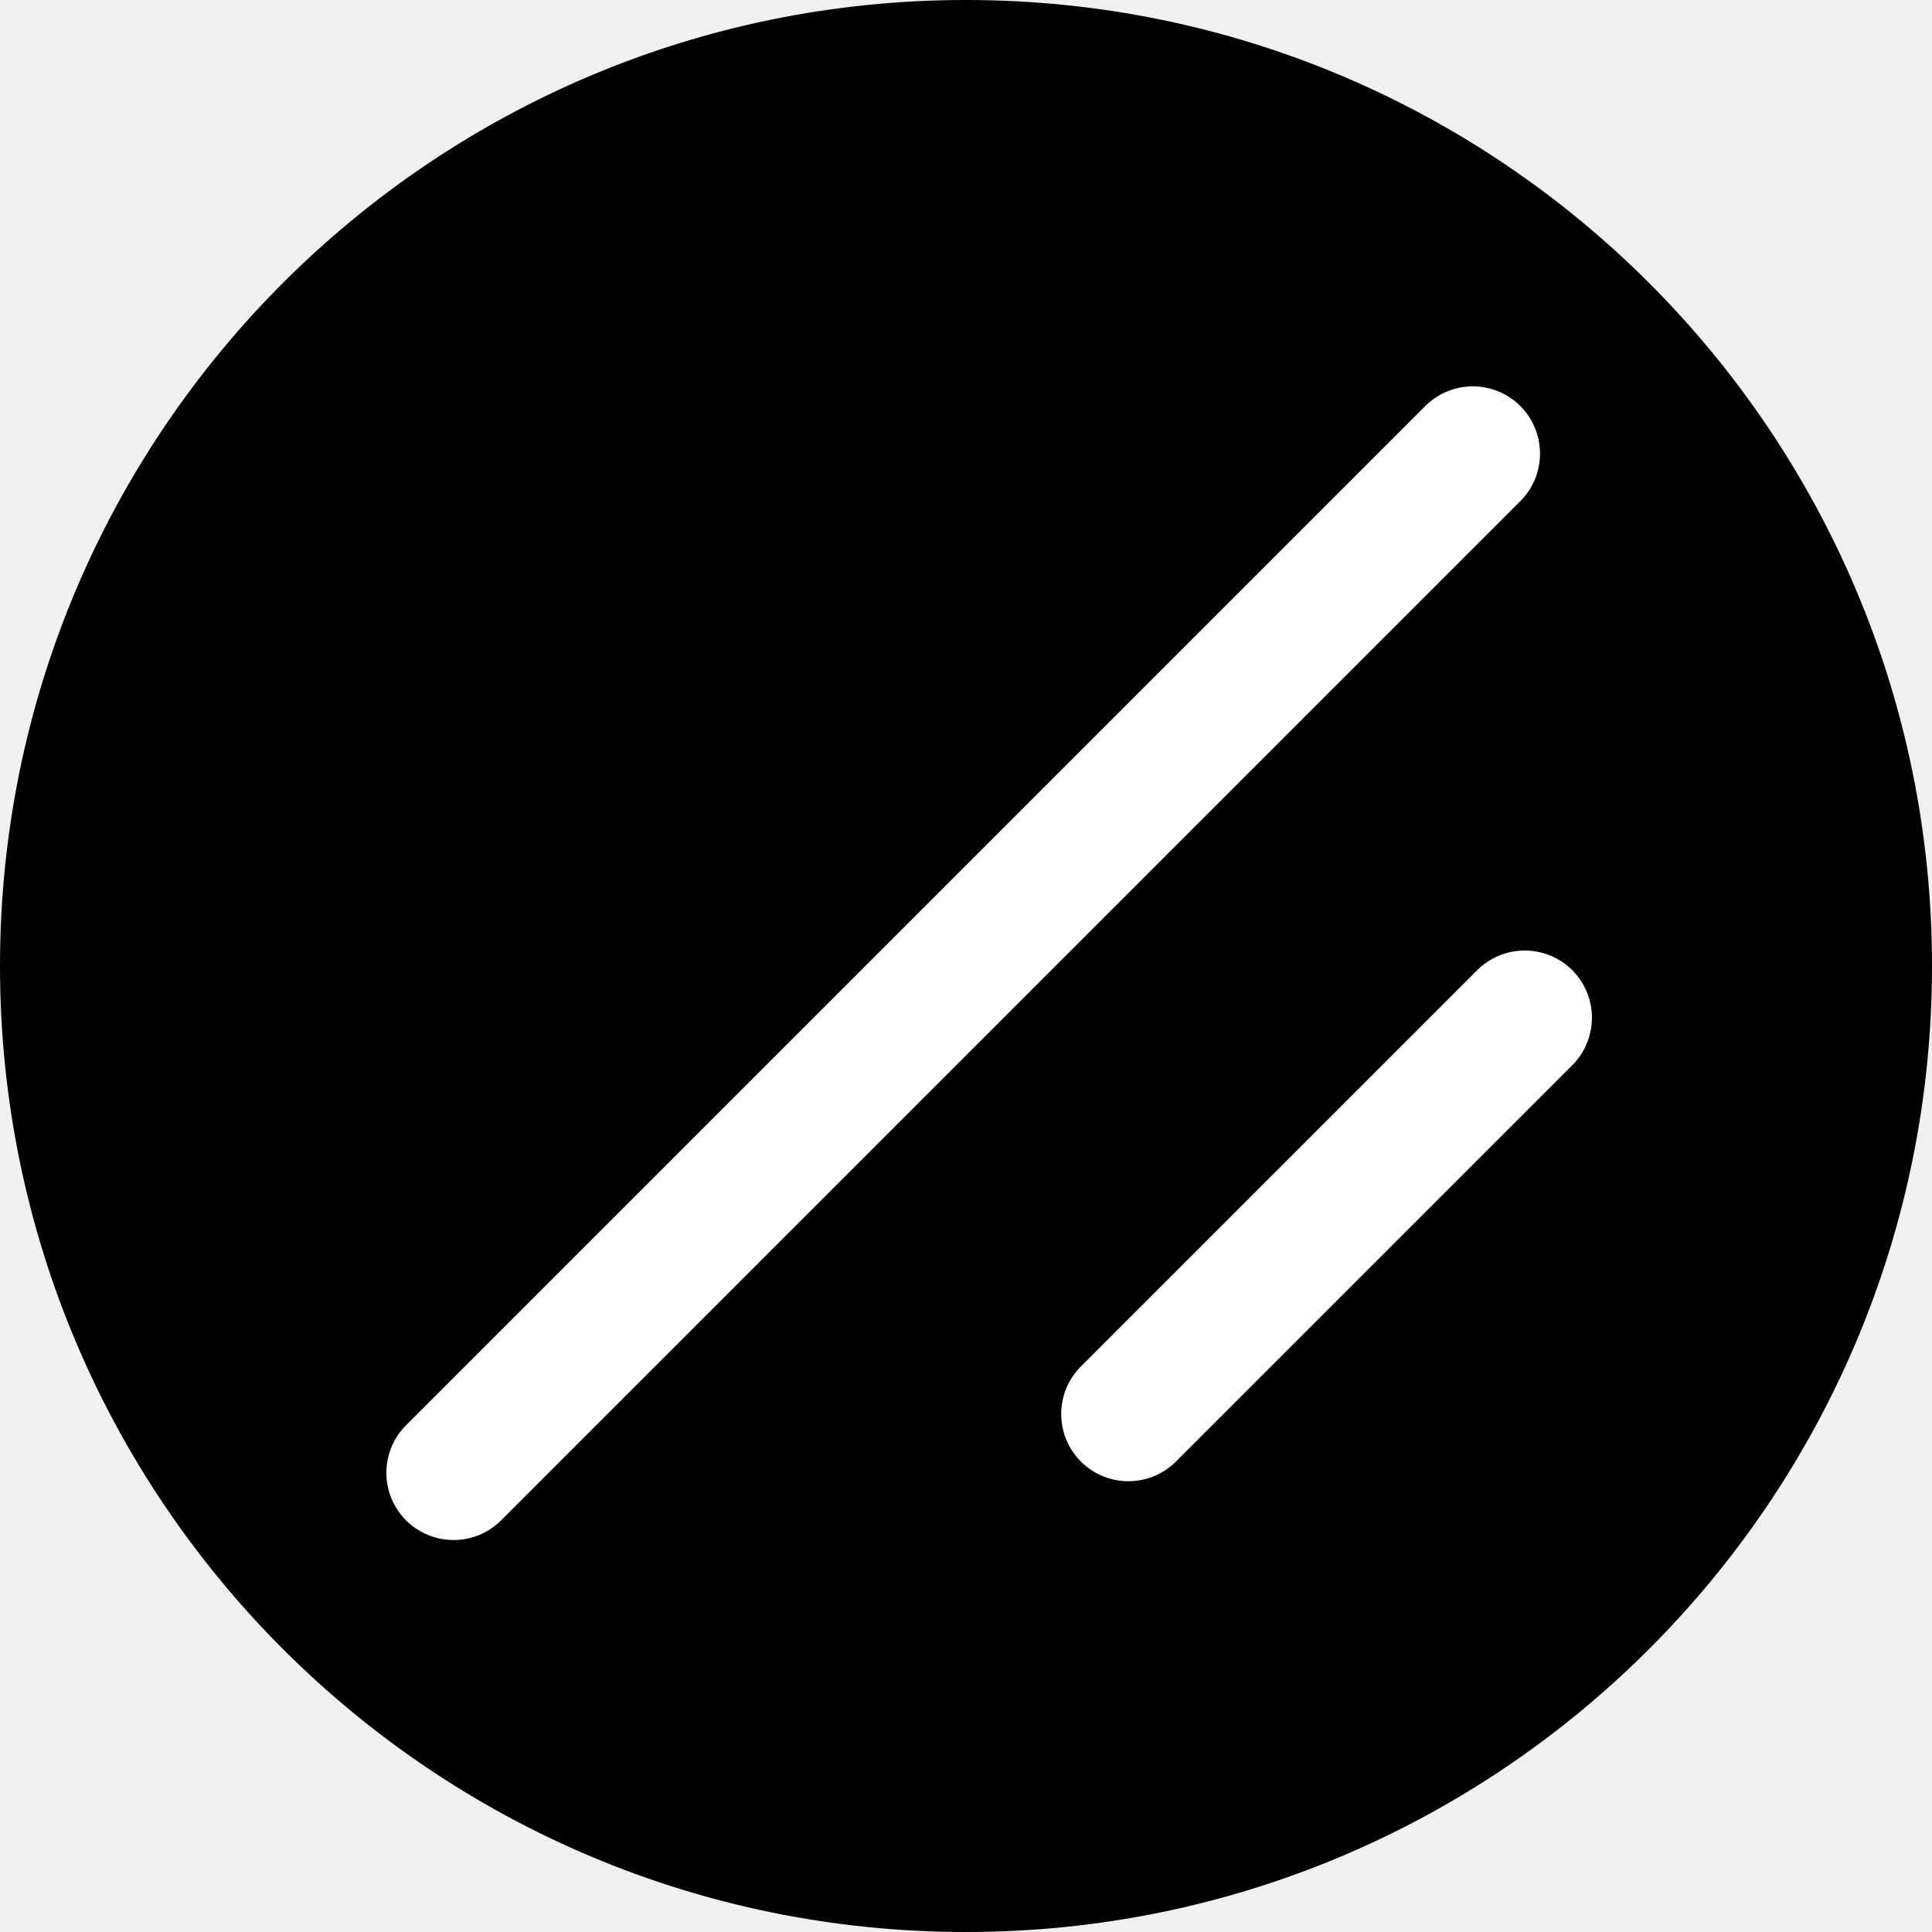
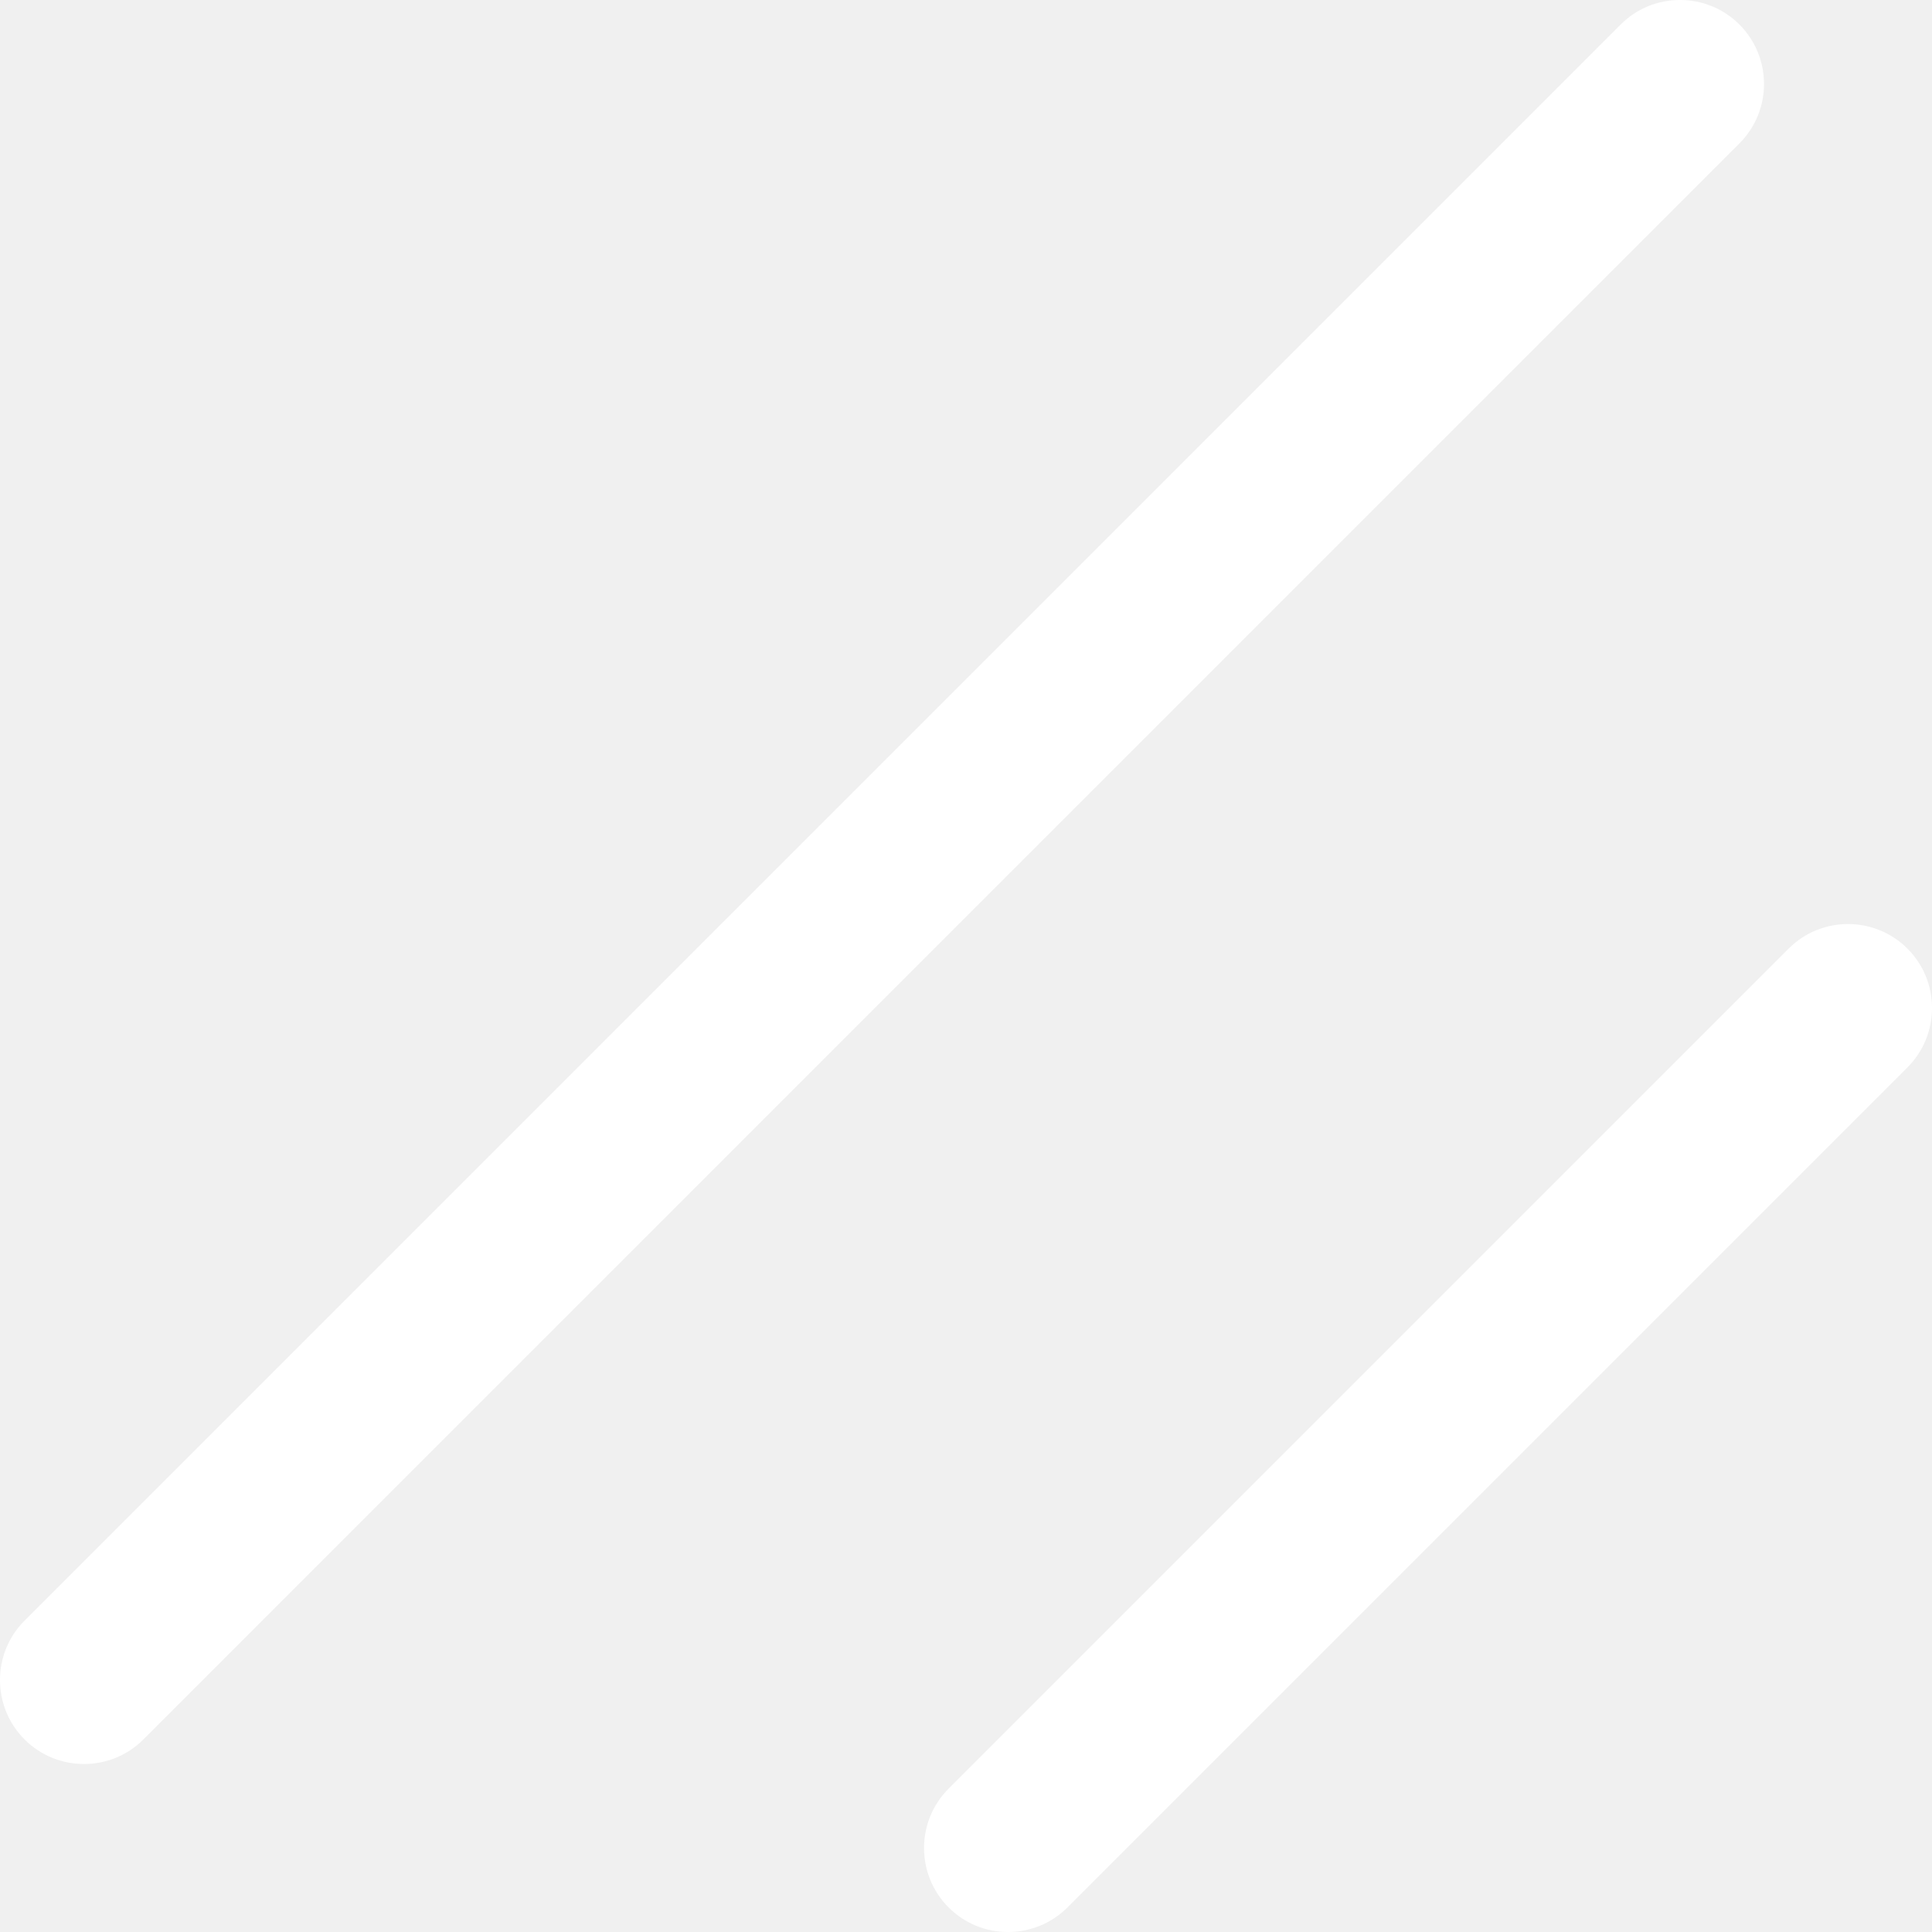
<svg xmlns="http://www.w3.org/2000/svg" role="img" viewBox="0 0 24 24">
-   <circle cx="12" cy="12" r="12" fill="#000000" />
-   <path fill="#FFFFFF" transform="scale(0.8) translate(5, 5)" d="M17.219 10.784 11.784 16.219c-.407.407-.407 1.068 0 1.476.407.407 1.068.407 1.476 0l6.154-6.154c.407-.408.407-1.069 0-1.476-.408-.407-1.069-.407-1.476 0ZM17.132 1.305 1.305 17.132c-.407.407-.407 1.068 0 1.476.408.407 1.069.407 1.476 0L18.608 2.781c.407-.407.407-1.068 0-1.476-.408-.407-1.069-.407-1.476 0Z" />
+   <path fill="#ffff" d="M22.219 11.784 11.784 22.219c-.407.407-.407 1.068 0 1.476.407.407 1.068.407 1.476 0L23.695 13.26c.407-.408.407-1.069 0-1.476-.408-.407-1.069-.407-1.476 0ZM20.132.305.305 20.132c-.407.407-.407 1.068 0 1.476.408.407 1.069.407 1.476 0L21.608 1.781c.407-.407.407-1.068 0-1.476-.408-.407-1.069-.407-1.476 0Z" />
</svg>
